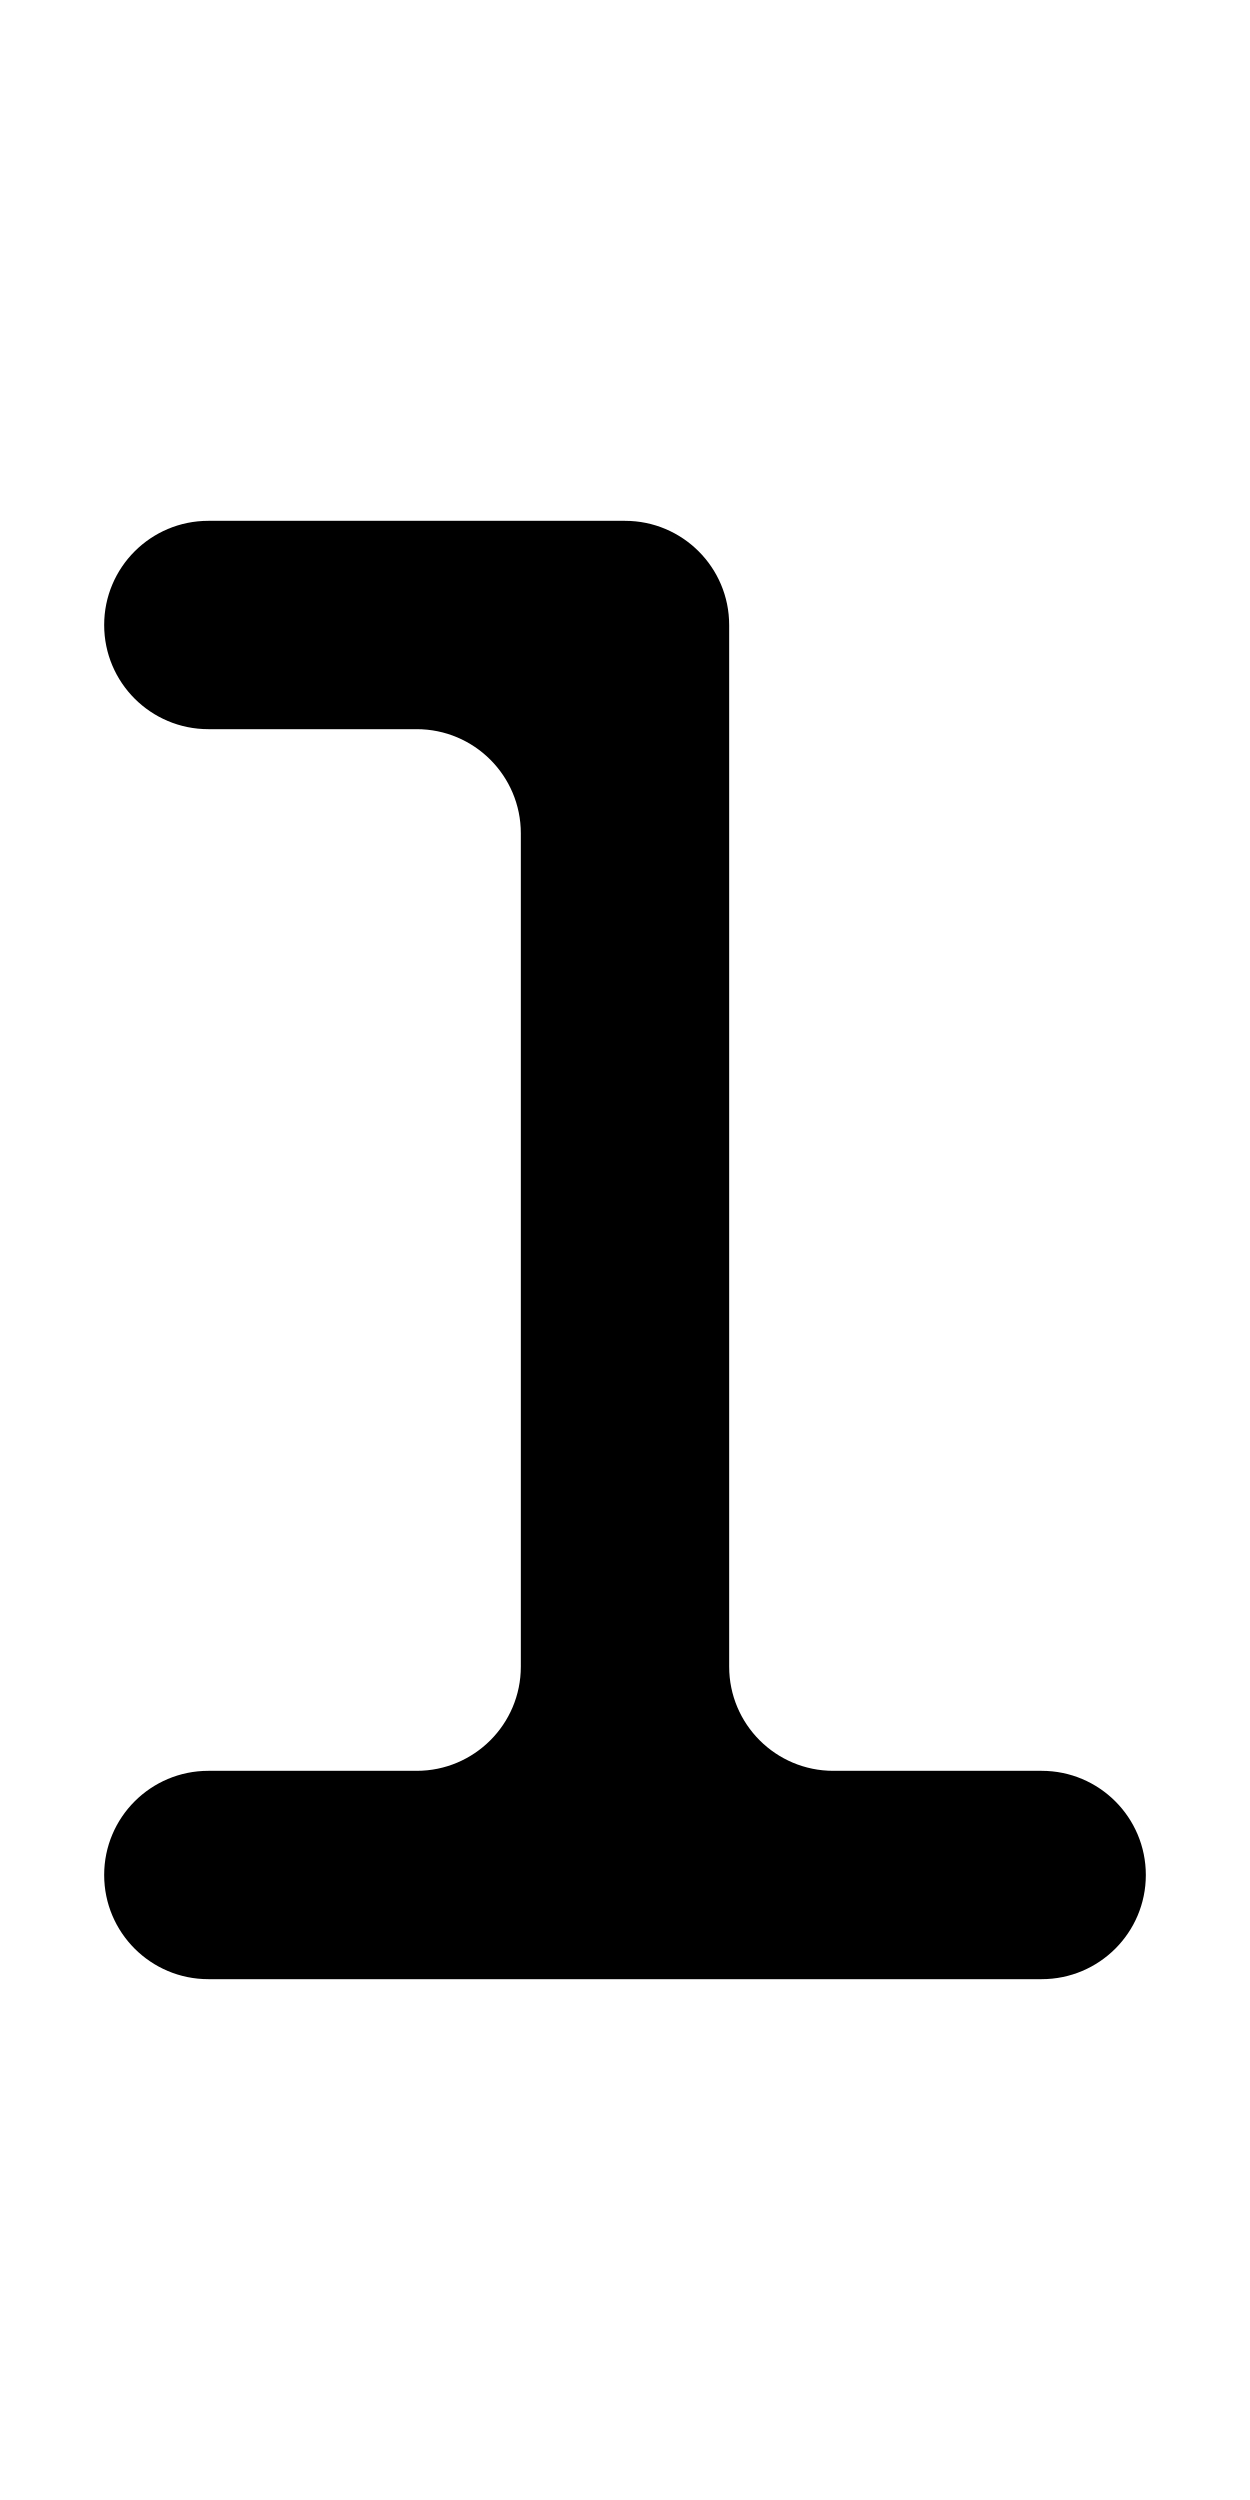
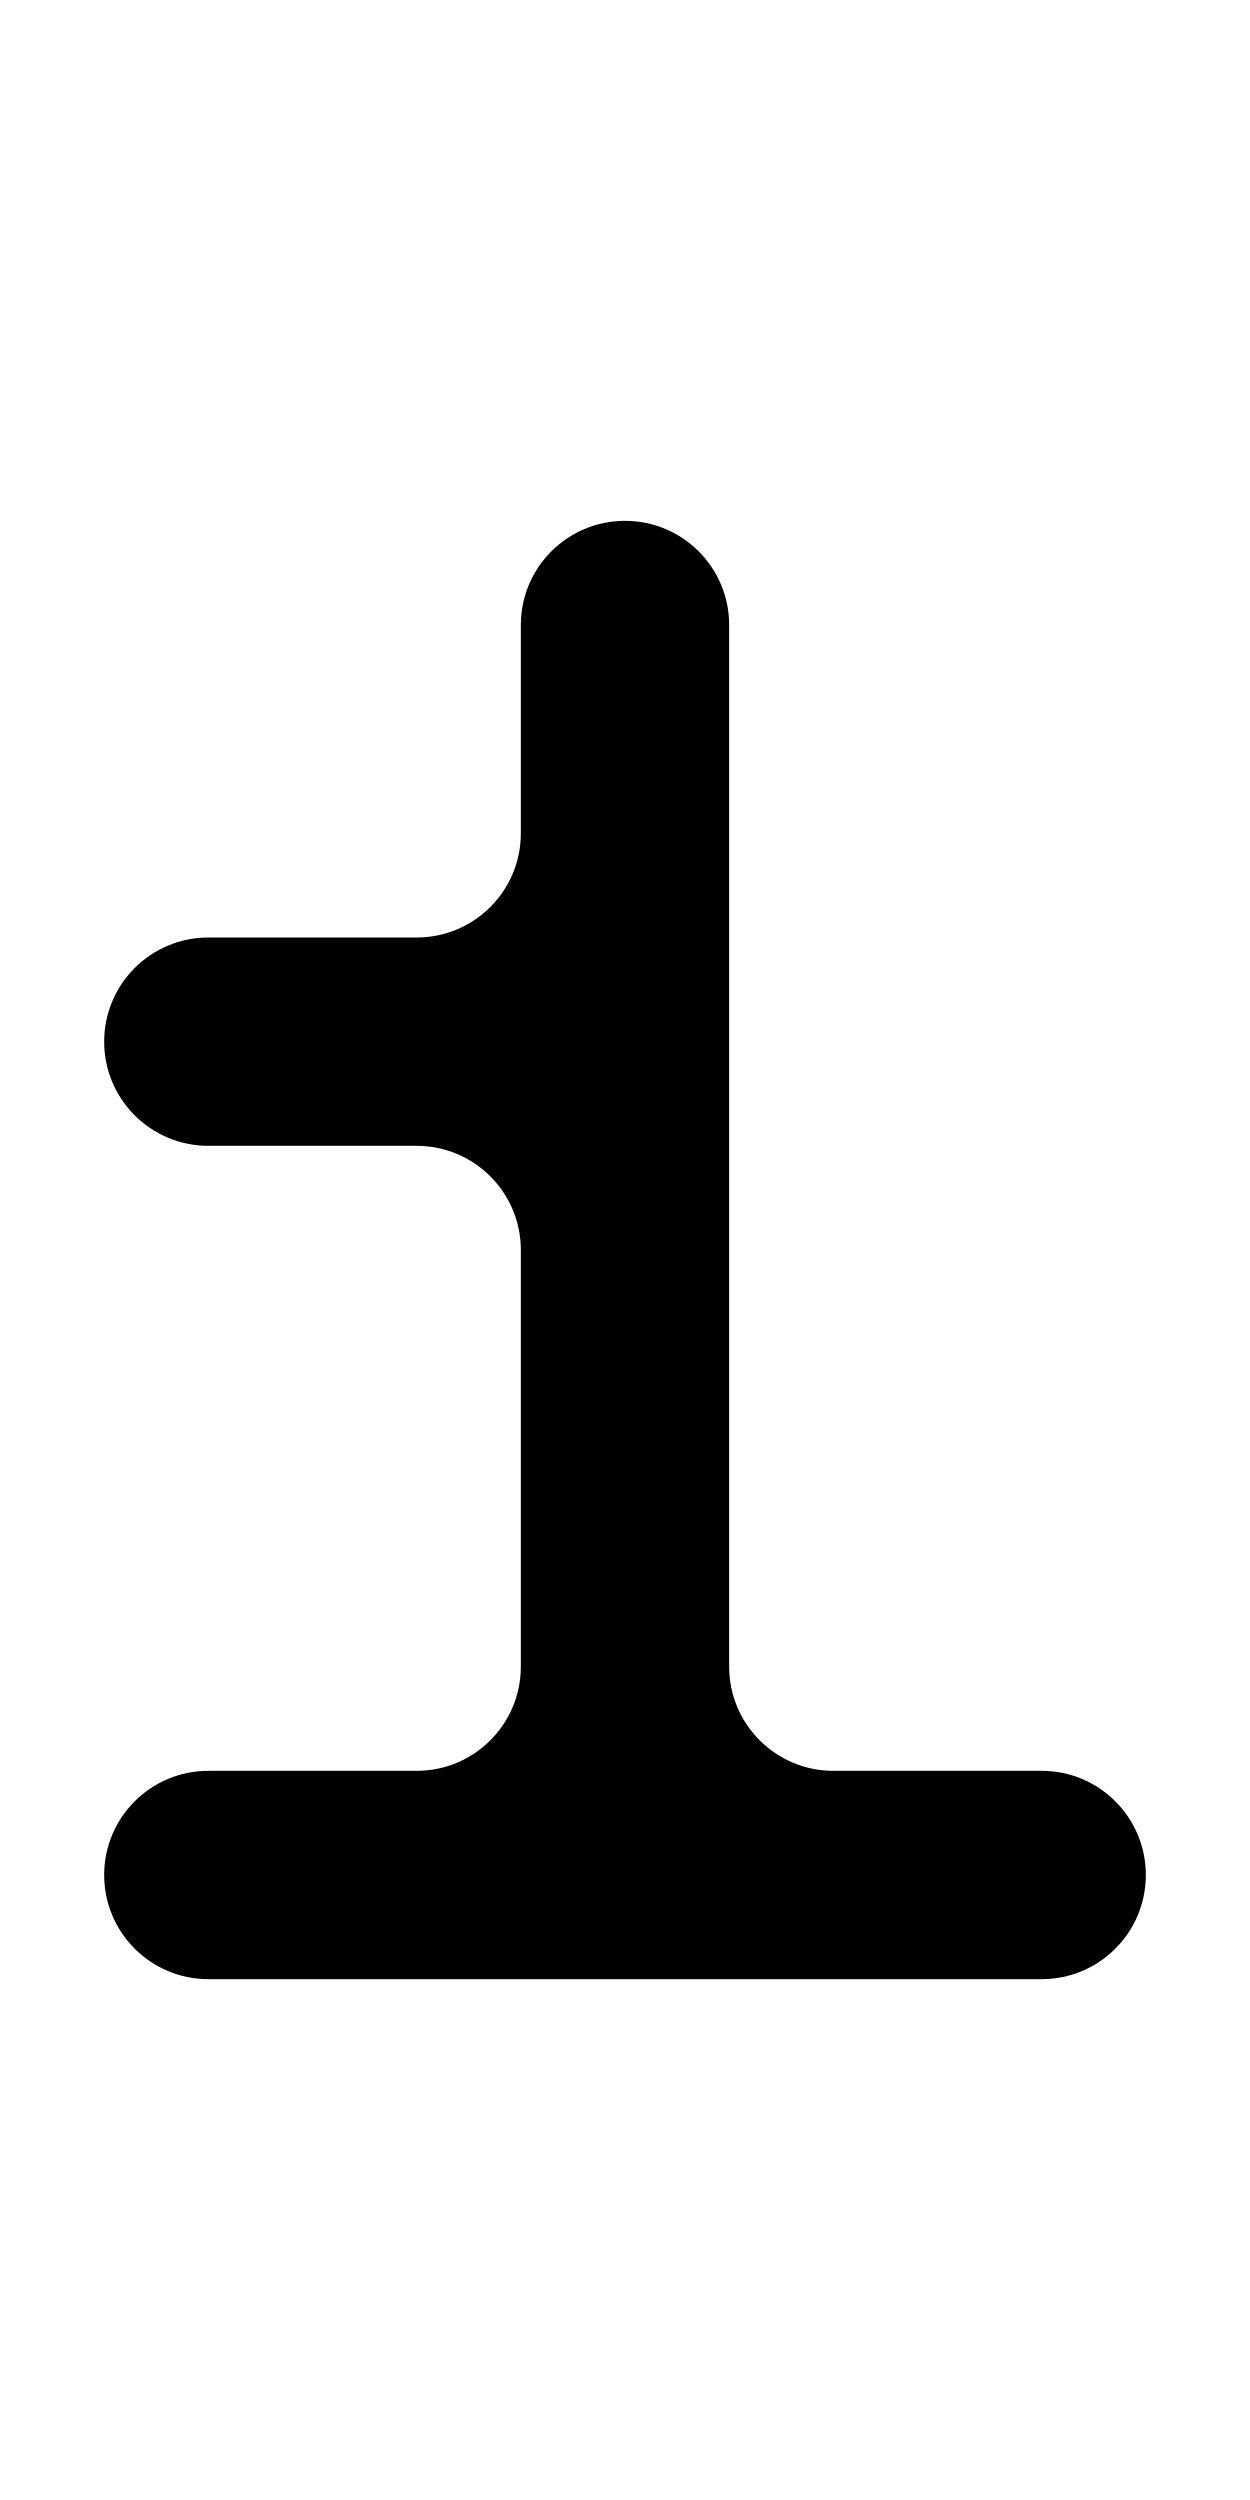
<svg xmlns="http://www.w3.org/2000/svg" width="768" height="1536" viewBox="0 0 768 1536" version="1.1" id="svg1">
  <defs id="defs1">
    </defs>
  <g id="layer1">
-     <path style="baseline-shift:baseline;display:inline;overflow:visible;opacity:1;vector-effect:none;stroke-linecap:square;enable-background:accumulate;stop-color:#000000;stop-opacity:1" d="m 64,384 a 64,64 45 0 0 64,64 h 128 a 64,64 45 0 1 64,64 v 512 a 64,64 135 0 1 -64,64 H 128 a 64,64 135 0 0 -64,64 64,64 45 0 0 64,64 h 512 a 64,64 135 0 0 64,-64 64,64 45 0 0 -64,-64 H 512 a 64,64 45 0 1 -64,-64 l 0,-640 A 64,64 45 0 0 384,320 H 128 a 64,64 135 0 0 -64,64 z" id="path70" />
+     <path style="baseline-shift:baseline;display:inline;overflow:visible;opacity:1;vector-effect:none;stroke-linecap:square;enable-background:accumulate;stop-color:#000000;stop-opacity:1" d="m 320,384 v 128 a 64,64 135 0 1 -64,64 H 128 a 64,64 135 0 0 -64,64 64,64 45 0 0 64,64 h 128 a 64,64 45 0 1 64,64 v 256 a 64,64 135 0 1 -64,64 H 128 a 64,64 135 0 0 -64,64 64,64 45 0 0 64,64 h 512 a 64,64 135 0 0 64,-64 64,64 45 0 0 -64,-64 H 512 a 64,64 45 0 1 -64,-64 l 0,-640 a 64,64 45 0 0 -64,-64 64,64 135 0 0 -64,64 z" id="path102" />
  </g>
</svg>
